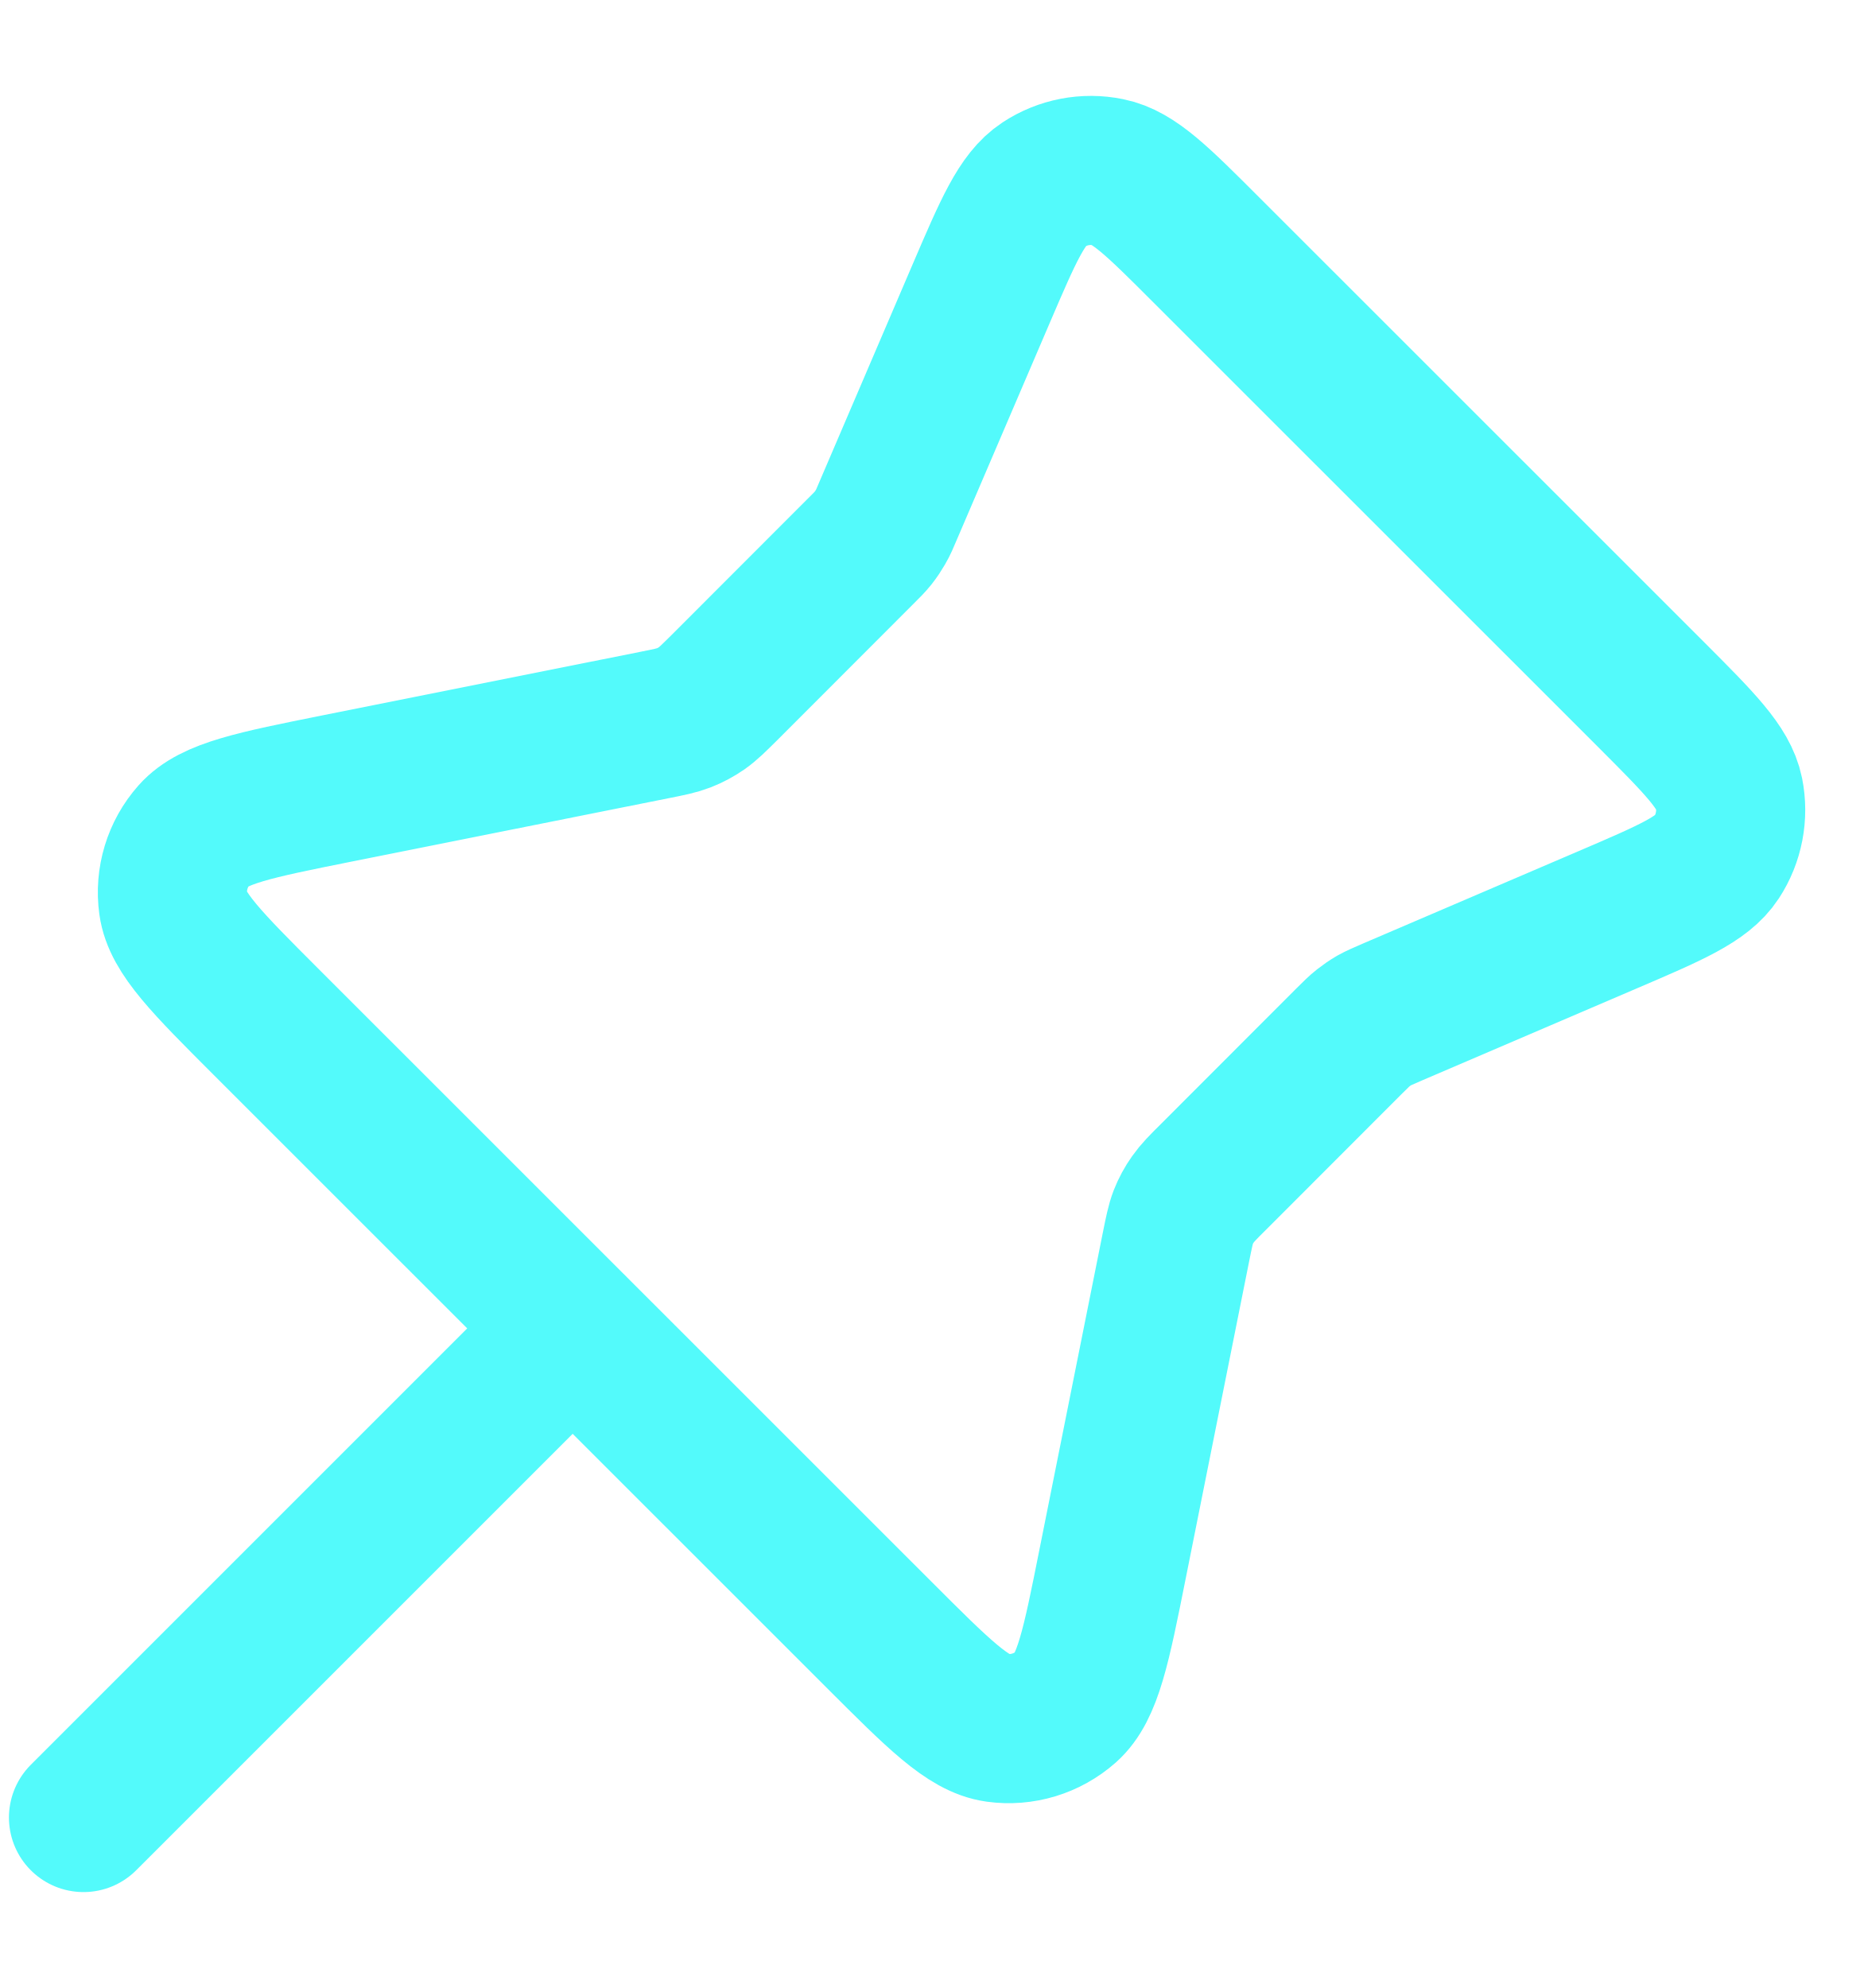
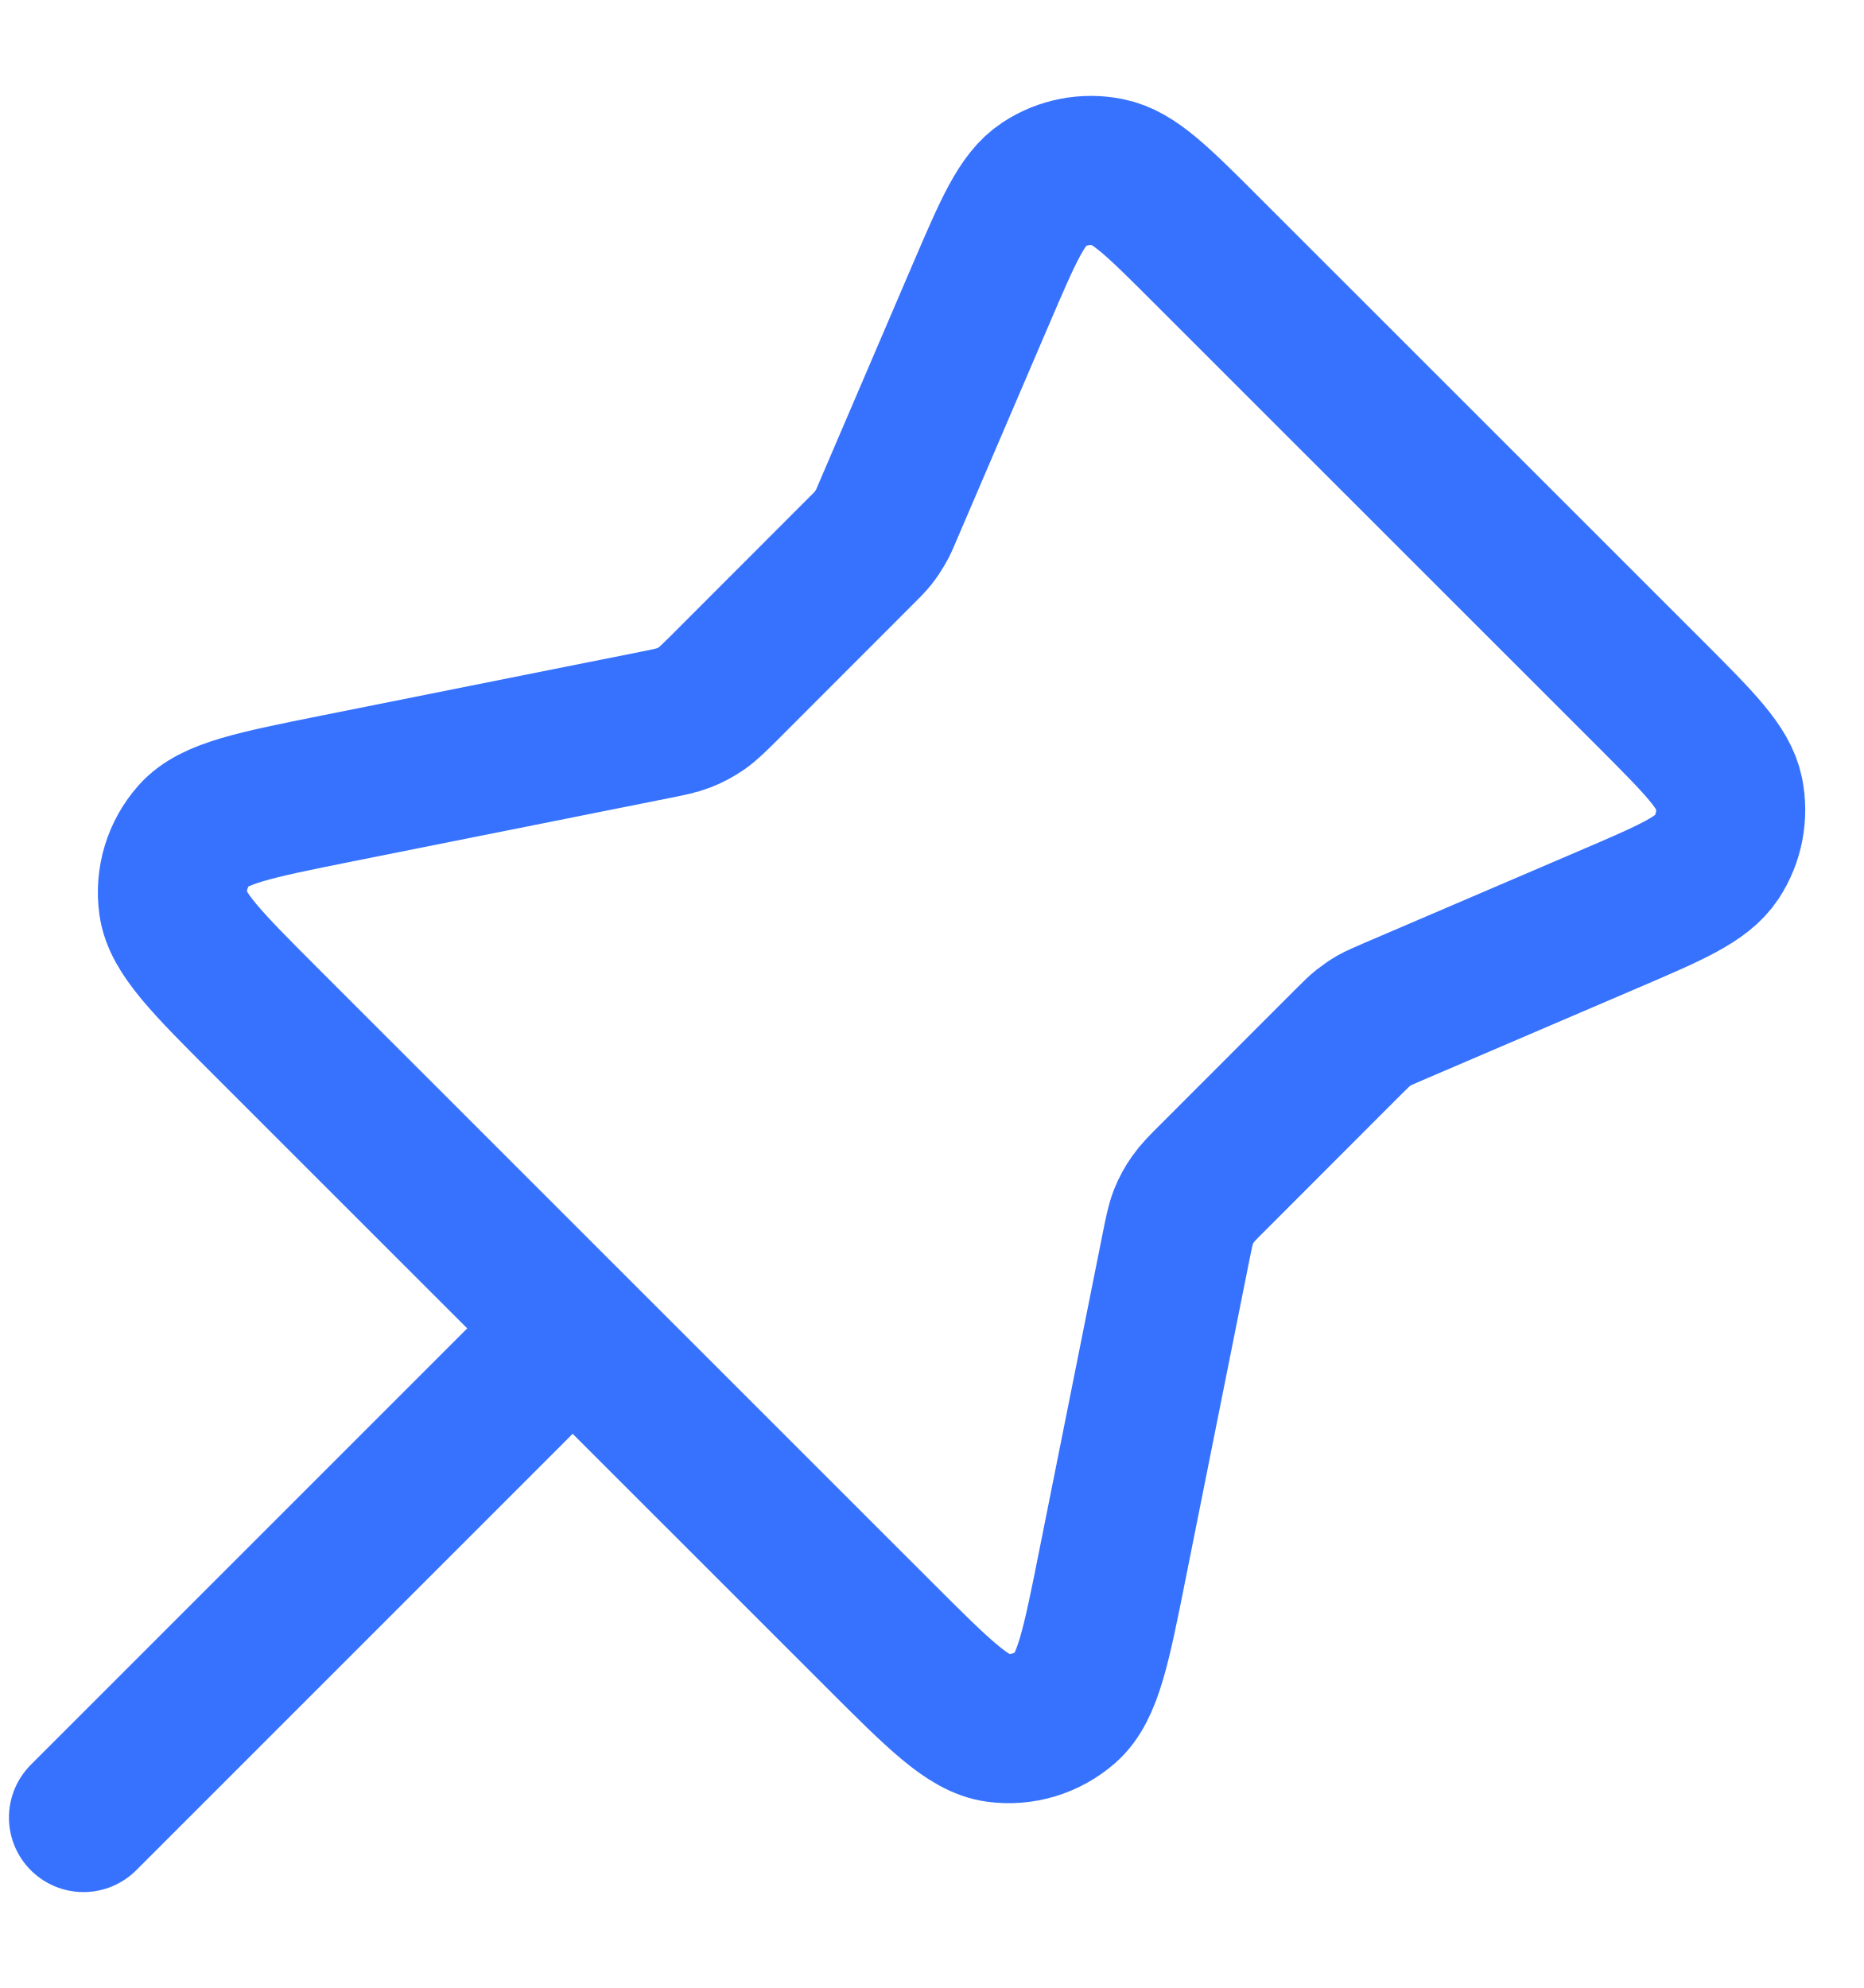
<svg xmlns="http://www.w3.org/2000/svg" width="15" height="16" viewBox="0 0 15 16" fill="none">
-   <path d="M4.609 10.691L0.672 14.628M6.918 4.445L5.832 5.532C5.743 5.62 5.699 5.664 5.648 5.7C5.603 5.731 5.555 5.757 5.504 5.777C5.447 5.799 5.385 5.812 5.263 5.836L2.712 6.346C2.049 6.479 1.718 6.545 1.563 6.72C1.428 6.872 1.366 7.076 1.394 7.277C1.426 7.509 1.665 7.748 2.143 8.226L7.075 13.157C7.553 13.635 7.792 13.874 8.023 13.906C8.225 13.934 8.428 13.872 8.581 13.737C8.755 13.582 8.822 13.251 8.954 12.588L9.464 10.038C9.489 9.915 9.501 9.853 9.523 9.796C9.543 9.745 9.569 9.697 9.601 9.652C9.636 9.602 9.68 9.557 9.769 9.469L10.855 8.382C10.912 8.326 10.94 8.297 10.971 8.273C10.999 8.251 11.028 8.231 11.059 8.213C11.093 8.194 11.13 8.178 11.204 8.146L12.94 7.402C13.446 7.185 13.7 7.077 13.815 6.901C13.915 6.748 13.951 6.561 13.915 6.381C13.873 6.176 13.678 5.981 13.289 5.591L9.709 2.012C9.319 1.622 9.125 1.427 8.919 1.386C8.739 1.349 8.552 1.385 8.399 1.486C8.224 1.601 8.115 1.854 7.898 2.36L7.154 4.096C7.123 4.17 7.107 4.207 7.087 4.241C7.069 4.272 7.05 4.301 7.028 4.329C7.003 4.36 6.975 4.389 6.918 4.445Z" stroke="#53FAFB" stroke-width="1.2" stroke-linecap="round" stroke-linejoin="round" />
+   <path d="M4.609 10.691L0.672 14.628M6.918 4.445L5.832 5.532C5.743 5.62 5.699 5.664 5.648 5.7C5.603 5.731 5.555 5.757 5.504 5.777C5.447 5.799 5.385 5.812 5.263 5.836L2.712 6.346C2.049 6.479 1.718 6.545 1.563 6.72C1.428 6.872 1.366 7.076 1.394 7.277C1.426 7.509 1.665 7.748 2.143 8.226L7.075 13.157C7.553 13.635 7.792 13.874 8.023 13.906C8.225 13.934 8.428 13.872 8.581 13.737C8.755 13.582 8.822 13.251 8.954 12.588L9.464 10.038C9.489 9.915 9.501 9.853 9.523 9.796C9.543 9.745 9.569 9.697 9.601 9.652C9.636 9.602 9.68 9.557 9.769 9.469L10.855 8.382C10.912 8.326 10.94 8.297 10.971 8.273C10.999 8.251 11.028 8.231 11.059 8.213C11.093 8.194 11.13 8.178 11.204 8.146L12.94 7.402C13.446 7.185 13.7 7.077 13.815 6.901C13.915 6.748 13.951 6.561 13.915 6.381C13.873 6.176 13.678 5.981 13.289 5.591L9.709 2.012C9.319 1.622 9.125 1.427 8.919 1.386C8.739 1.349 8.552 1.385 8.399 1.486C8.224 1.601 8.115 1.854 7.898 2.36L7.154 4.096C7.123 4.17 7.107 4.207 7.087 4.241C7.069 4.272 7.05 4.301 7.028 4.329C7.003 4.36 6.975 4.389 6.918 4.445Z" stroke="#3772FF" stroke-width="1.2" stroke-linecap="round" stroke-linejoin="round" />
</svg>
